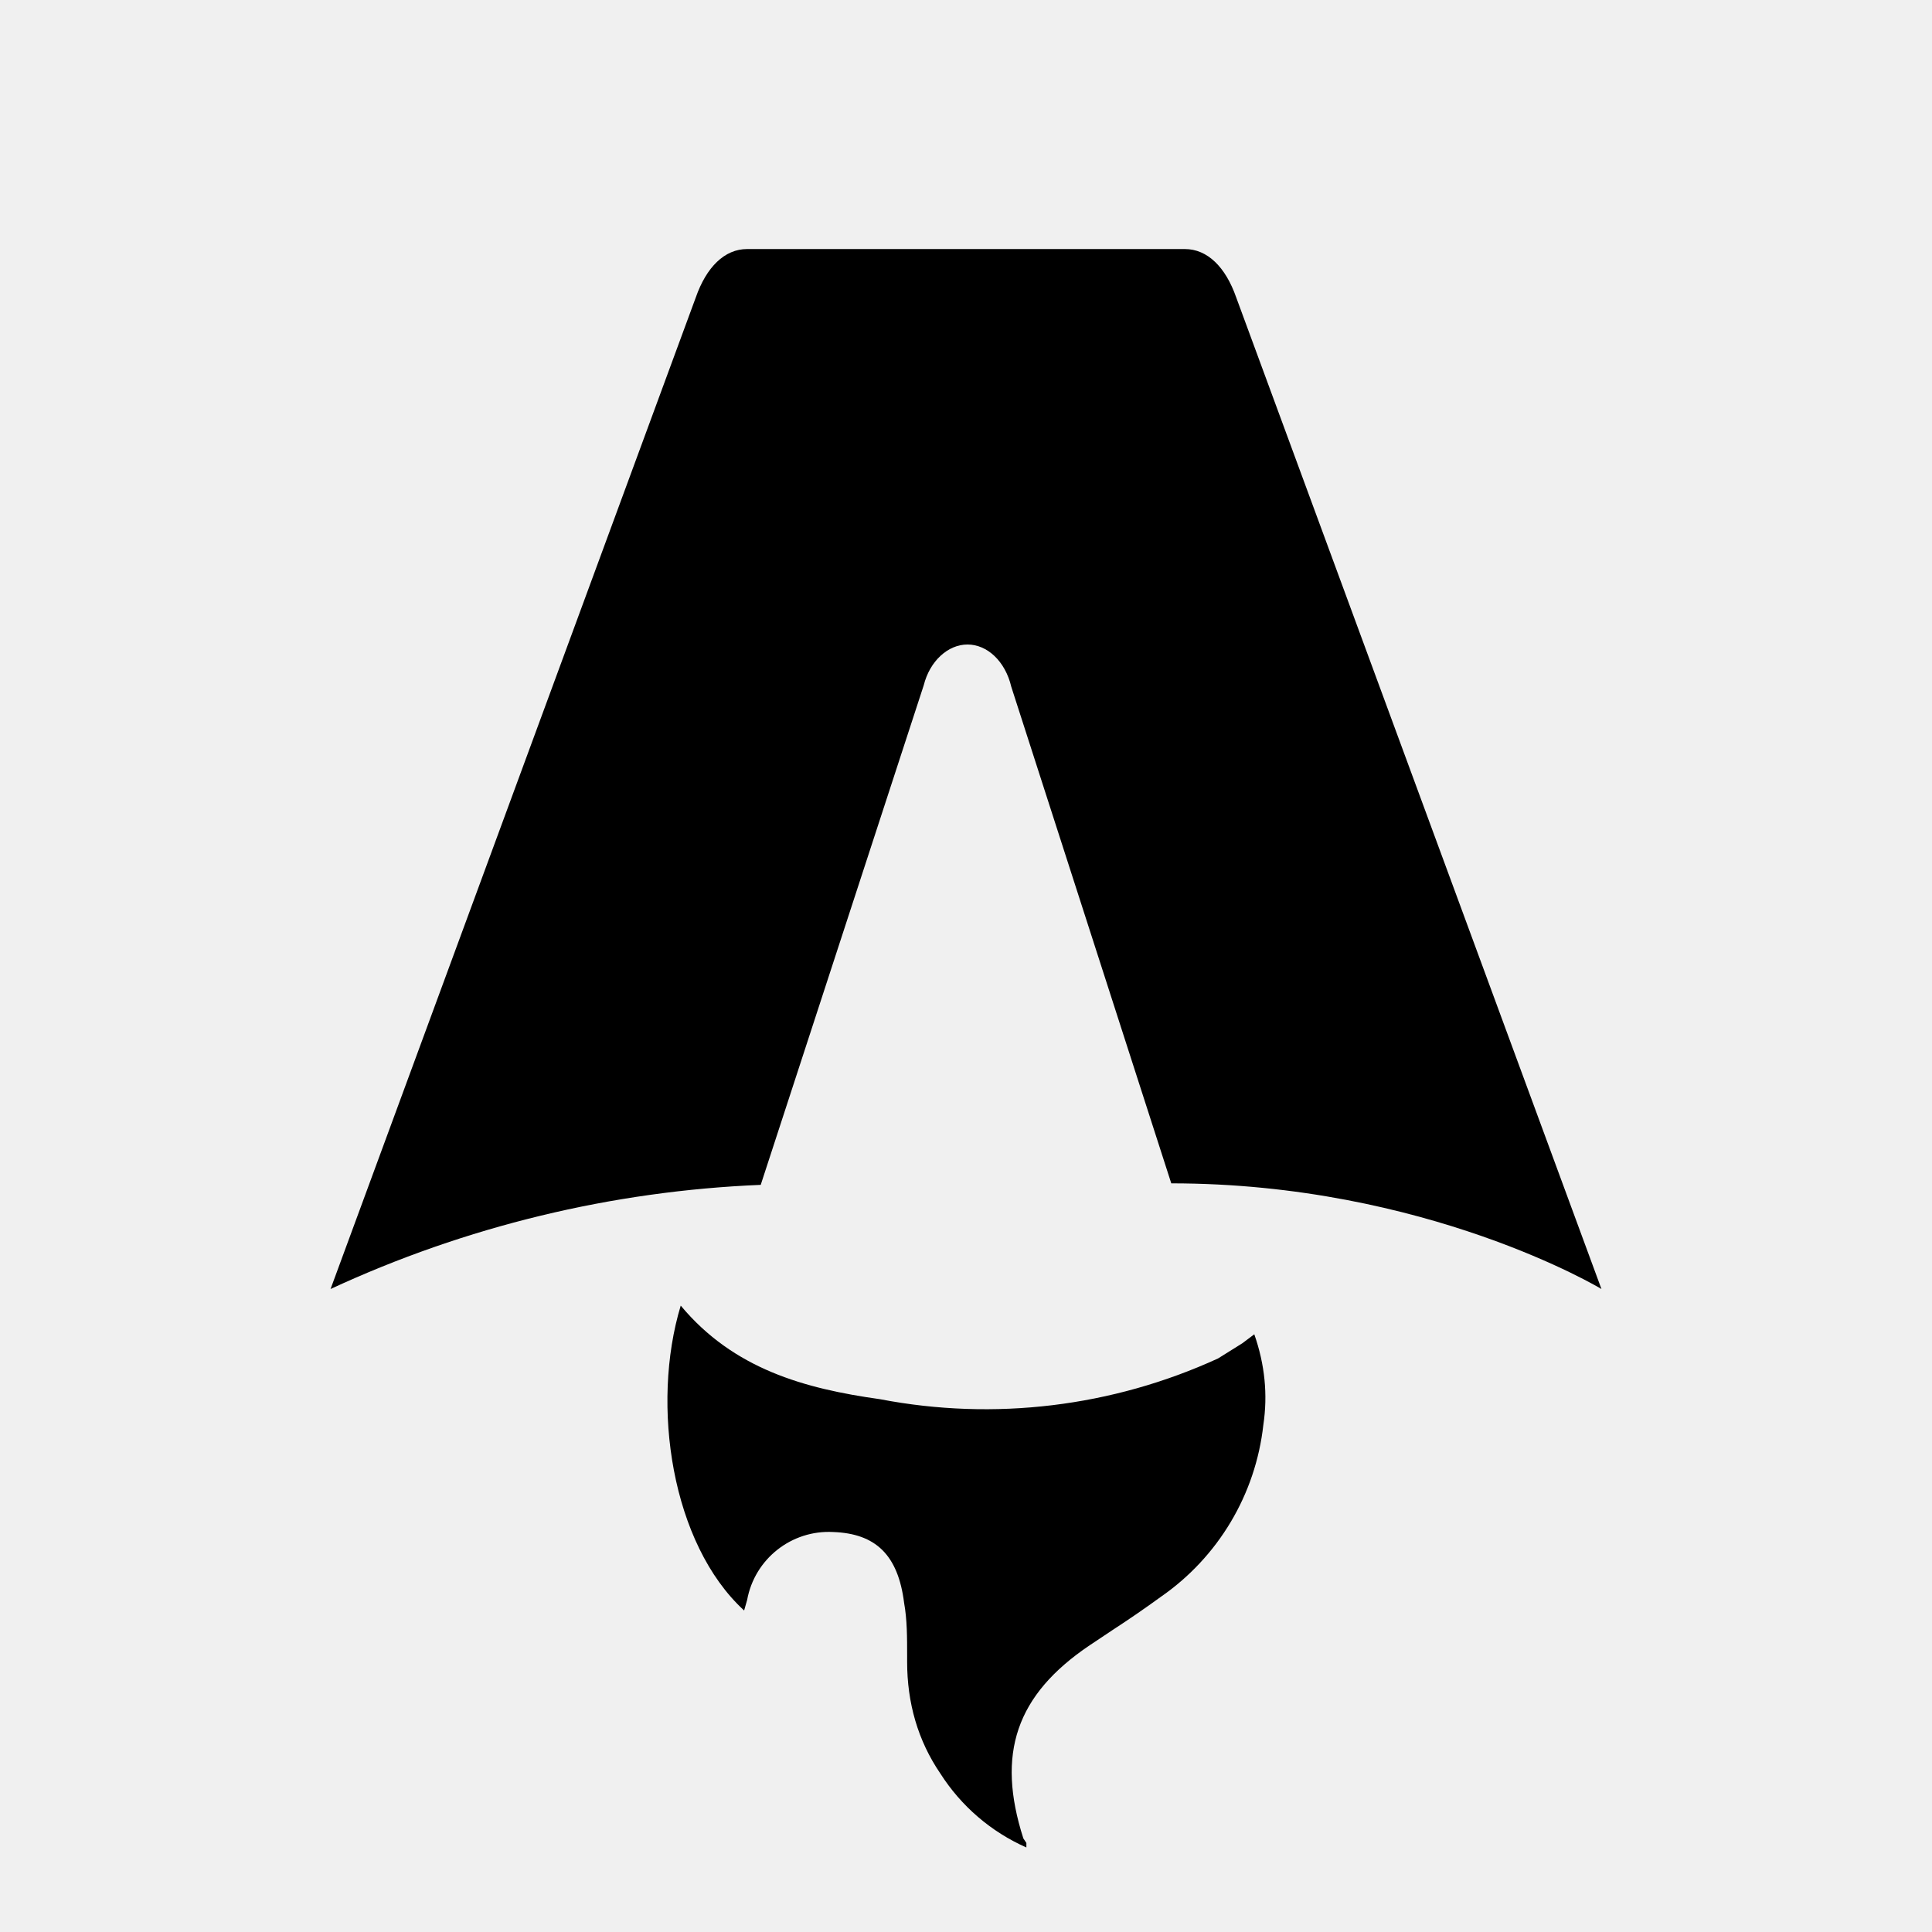
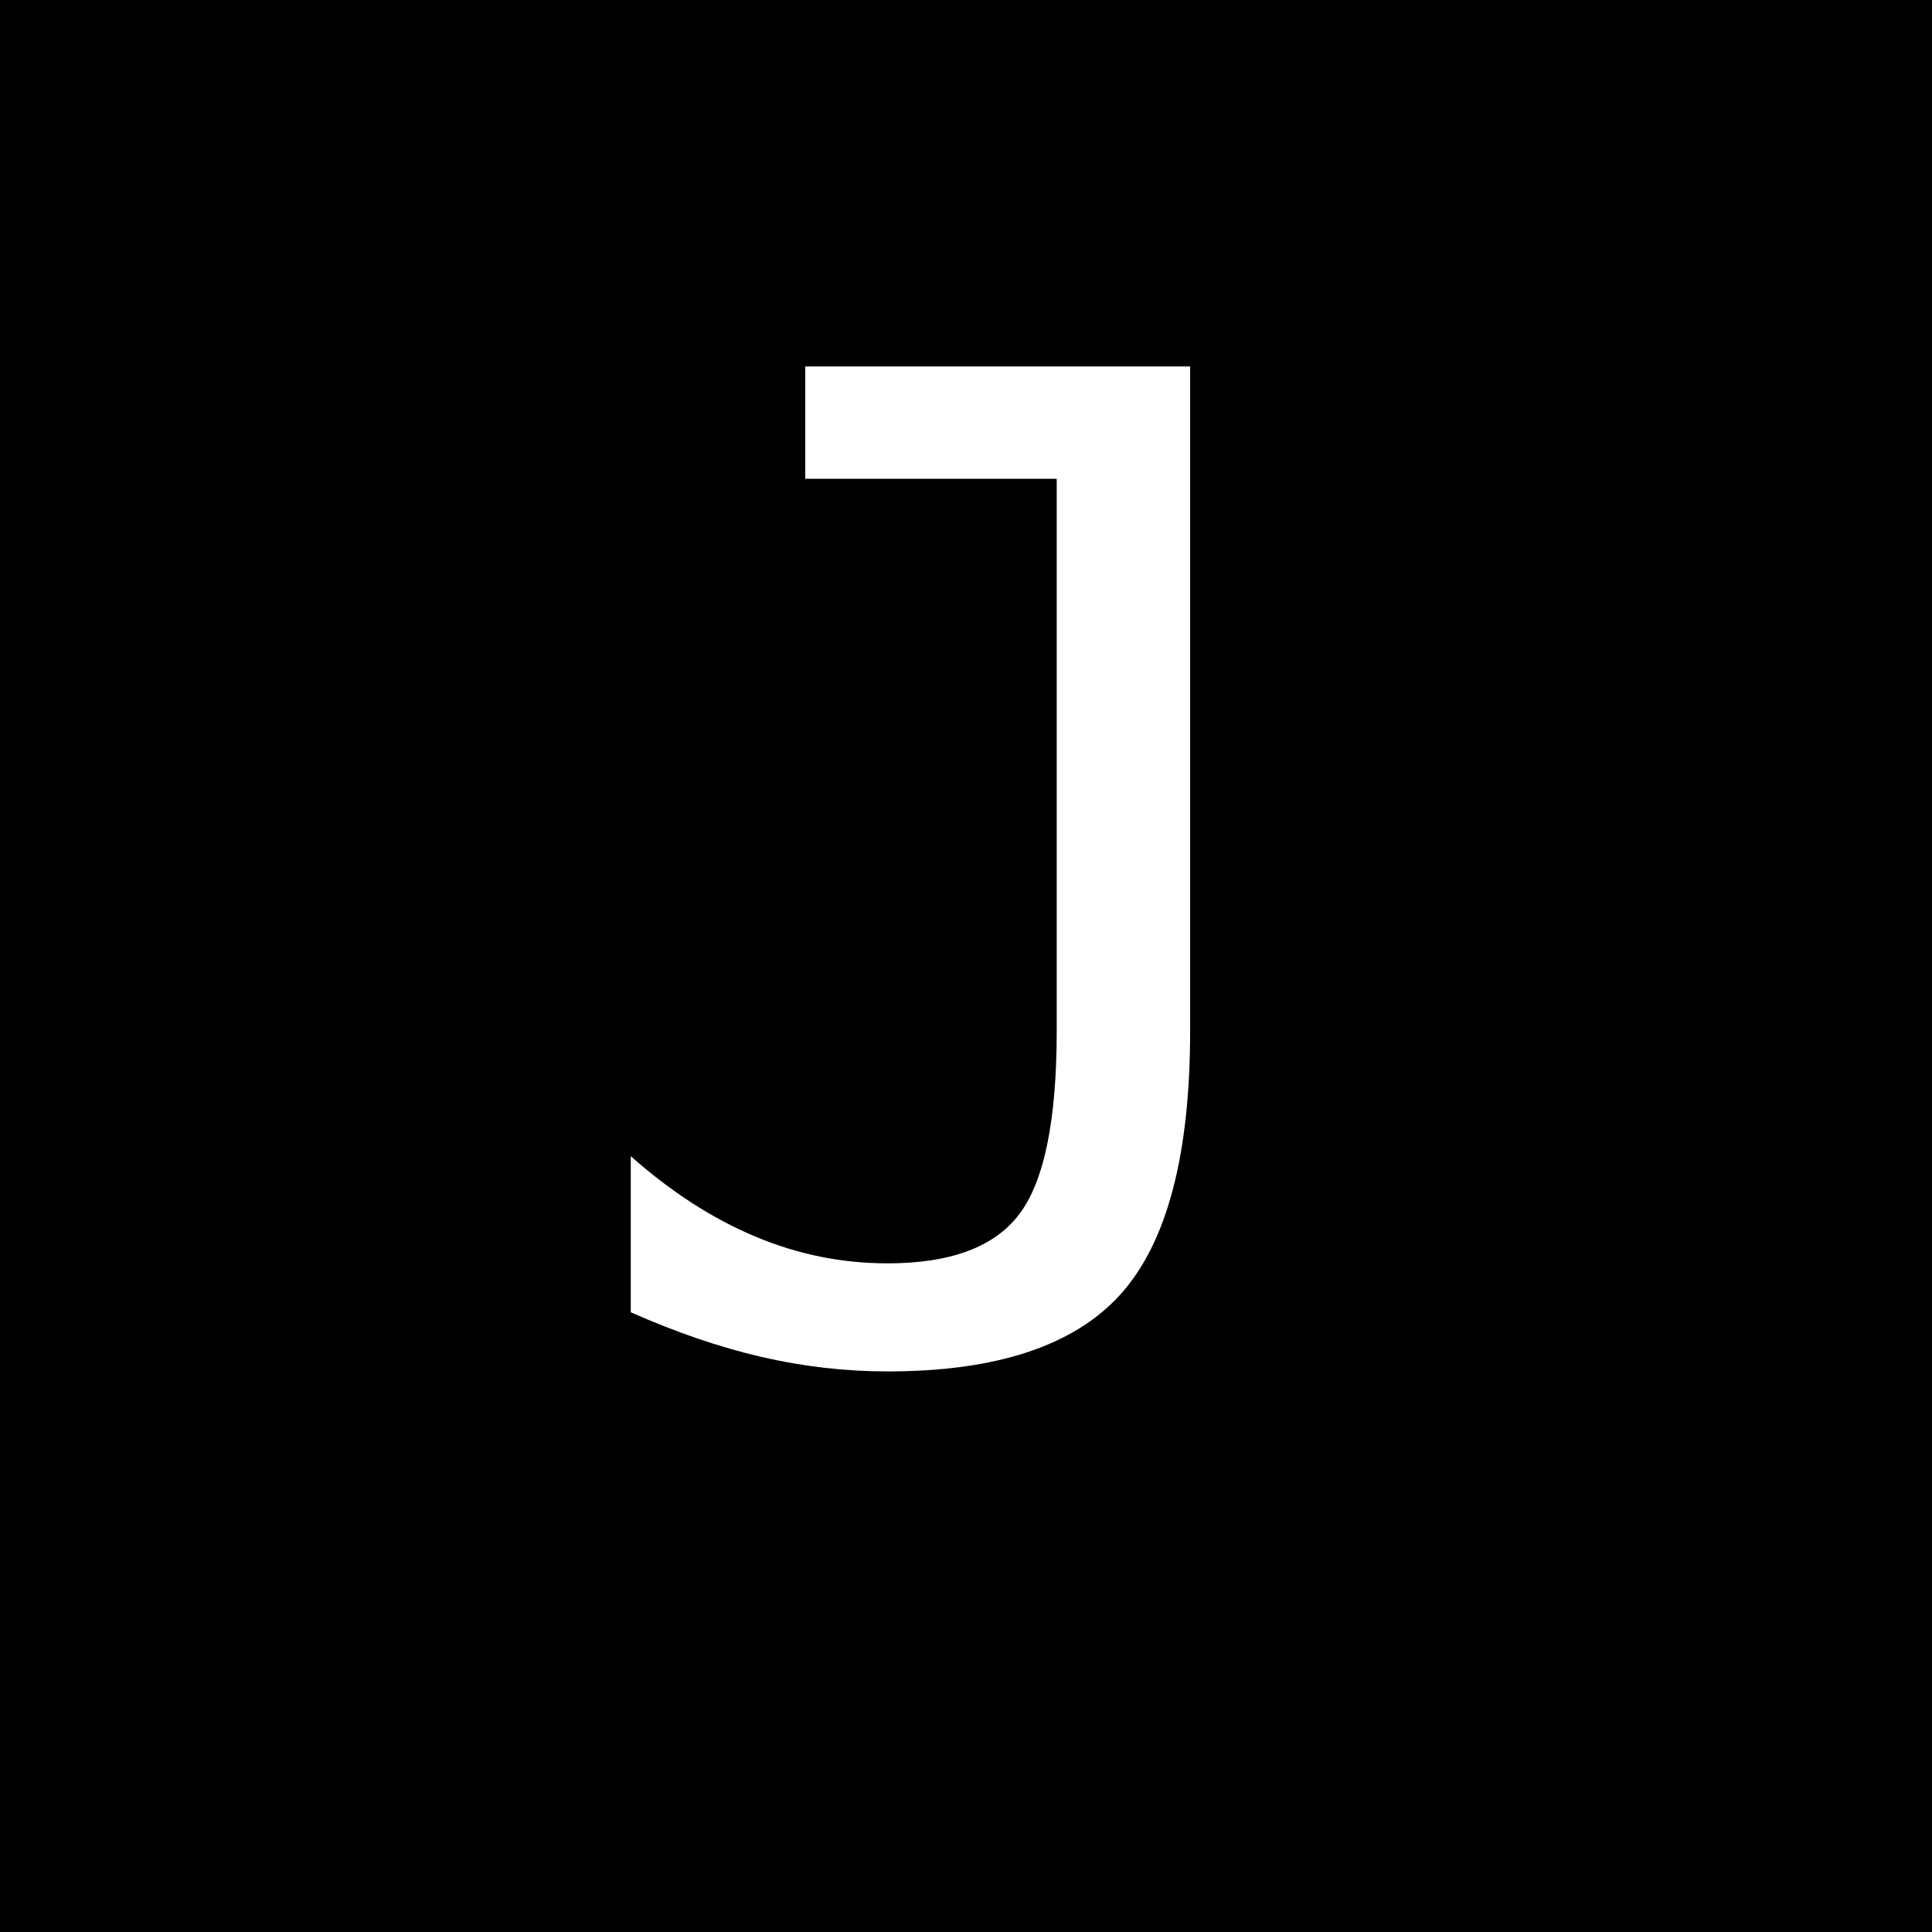
- <svg xmlns="http://www.w3.org/2000/svg" fill="none" viewBox="0 0 128 128">
-   <path d="M50.4 78.5a75.1 75.1 0 0 0-28.5 6.9l24.2-65.7c.7-2 1.9-3.2 3.4-3.2h29c1.5 0 2.7 1.2 3.4 3.2l24.2 65.7s-11.6-7-28.5-7L67 45.5c-.4-1.7-1.6-2.8-2.9-2.8-1.3 0-2.5 1.1-2.9 2.7L50.4 78.5Zm-1.1 28.2Zm-4.2-20.2c-2 6.6-.6 15.8 4.2 20.2a17.5 17.5 0 0 1 .2-.7 5.5 5.5 0 0 1 5.7-4.5c2.8.1 4.3 1.5 4.7 4.7.2 1.1.2 2.3.2 3.5v.4c0 2.7.7 5.2 2.2 7.4a13 13 0 0 0 5.7 4.9v-.3l-.2-.3c-1.8-5.6-.5-9.5 4.4-12.8l1.5-1a73 73 0 0 0 3.2-2.2 16 16 0 0 0 6.8-11.4c.3-2 .1-4-.6-6l-.8.6-1.6 1a37 37 0 0 1-22.4 2.7c-5-.7-9.7-2-13.2-6.2Z" />
-   <style>
-         path { fill: #000; }
-         @media (prefers-color-scheme: dark) {
-             path { fill: #FFF; }
-         }
-     </style>
+ <svg xmlns="http://www.w3.org/2000/svg" viewBox="0 0 100 100" width="100" height="100">
+   <rect width="100" height="100" fill="#000" />
+   <text x="50%" y="70%" text-anchor="middle" font-family="'Fira Code', monospace" font-size="70" fill="#fff">
+     J
+   </text>
</svg>
